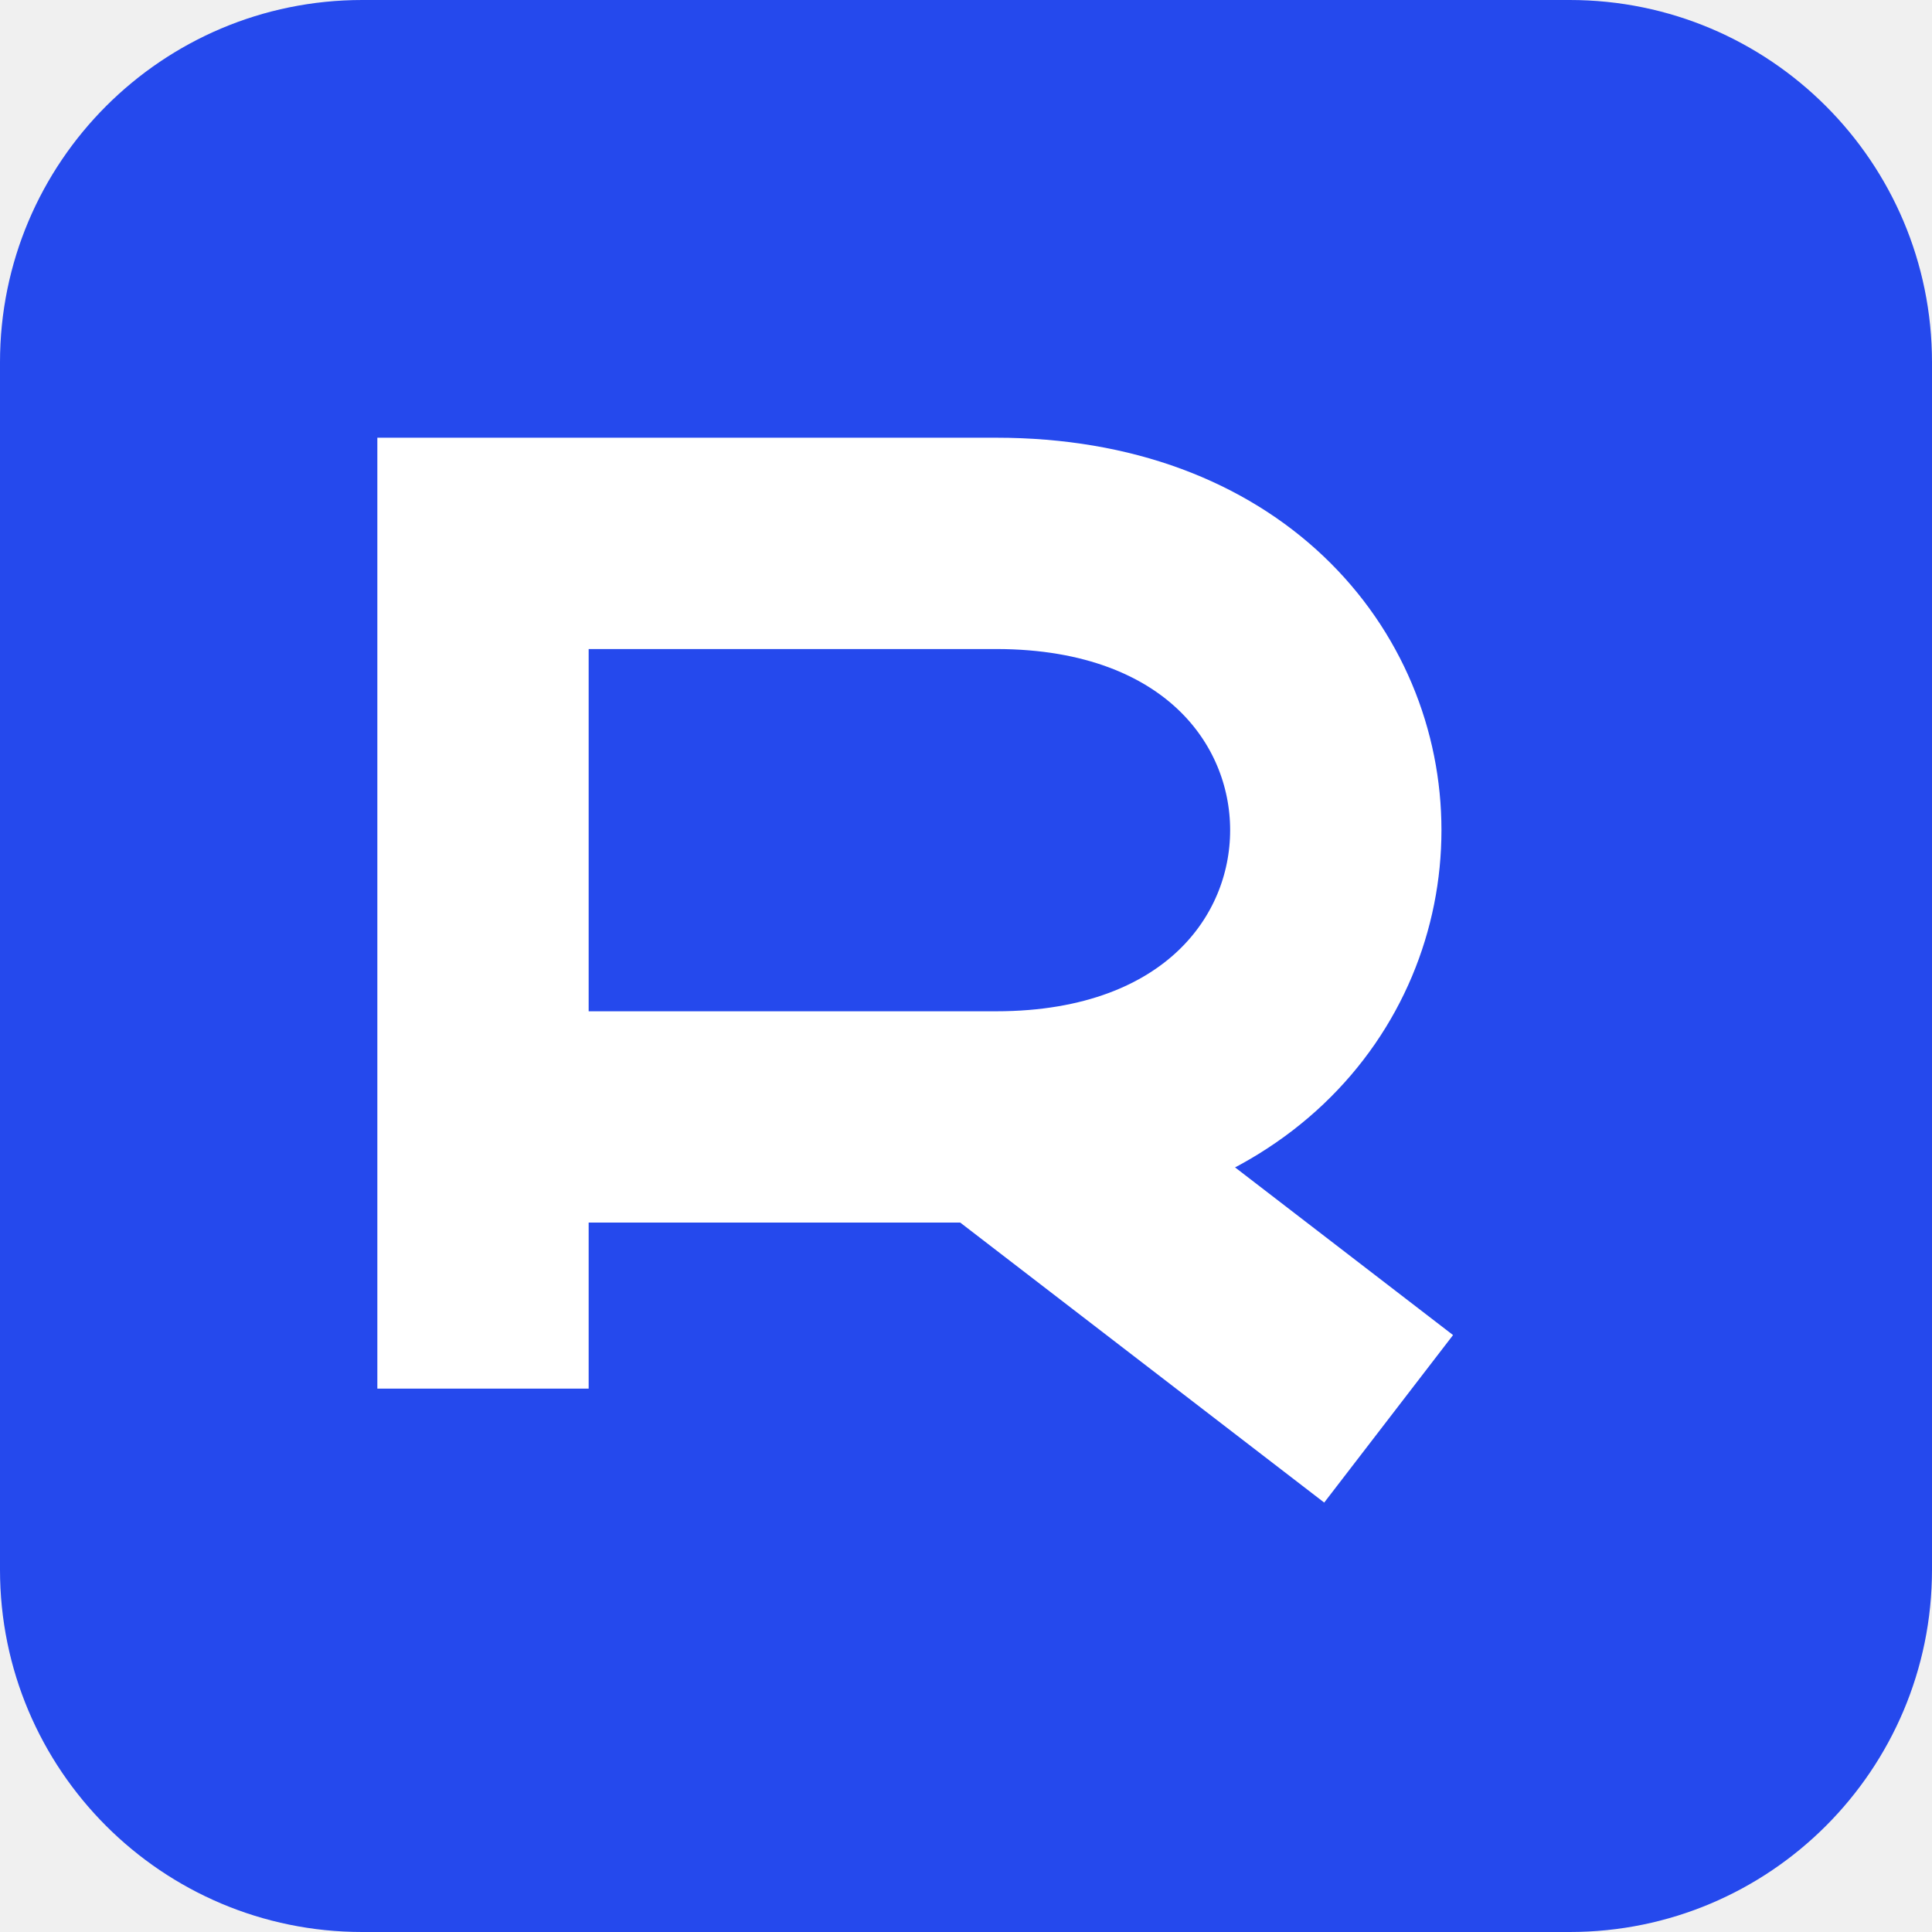
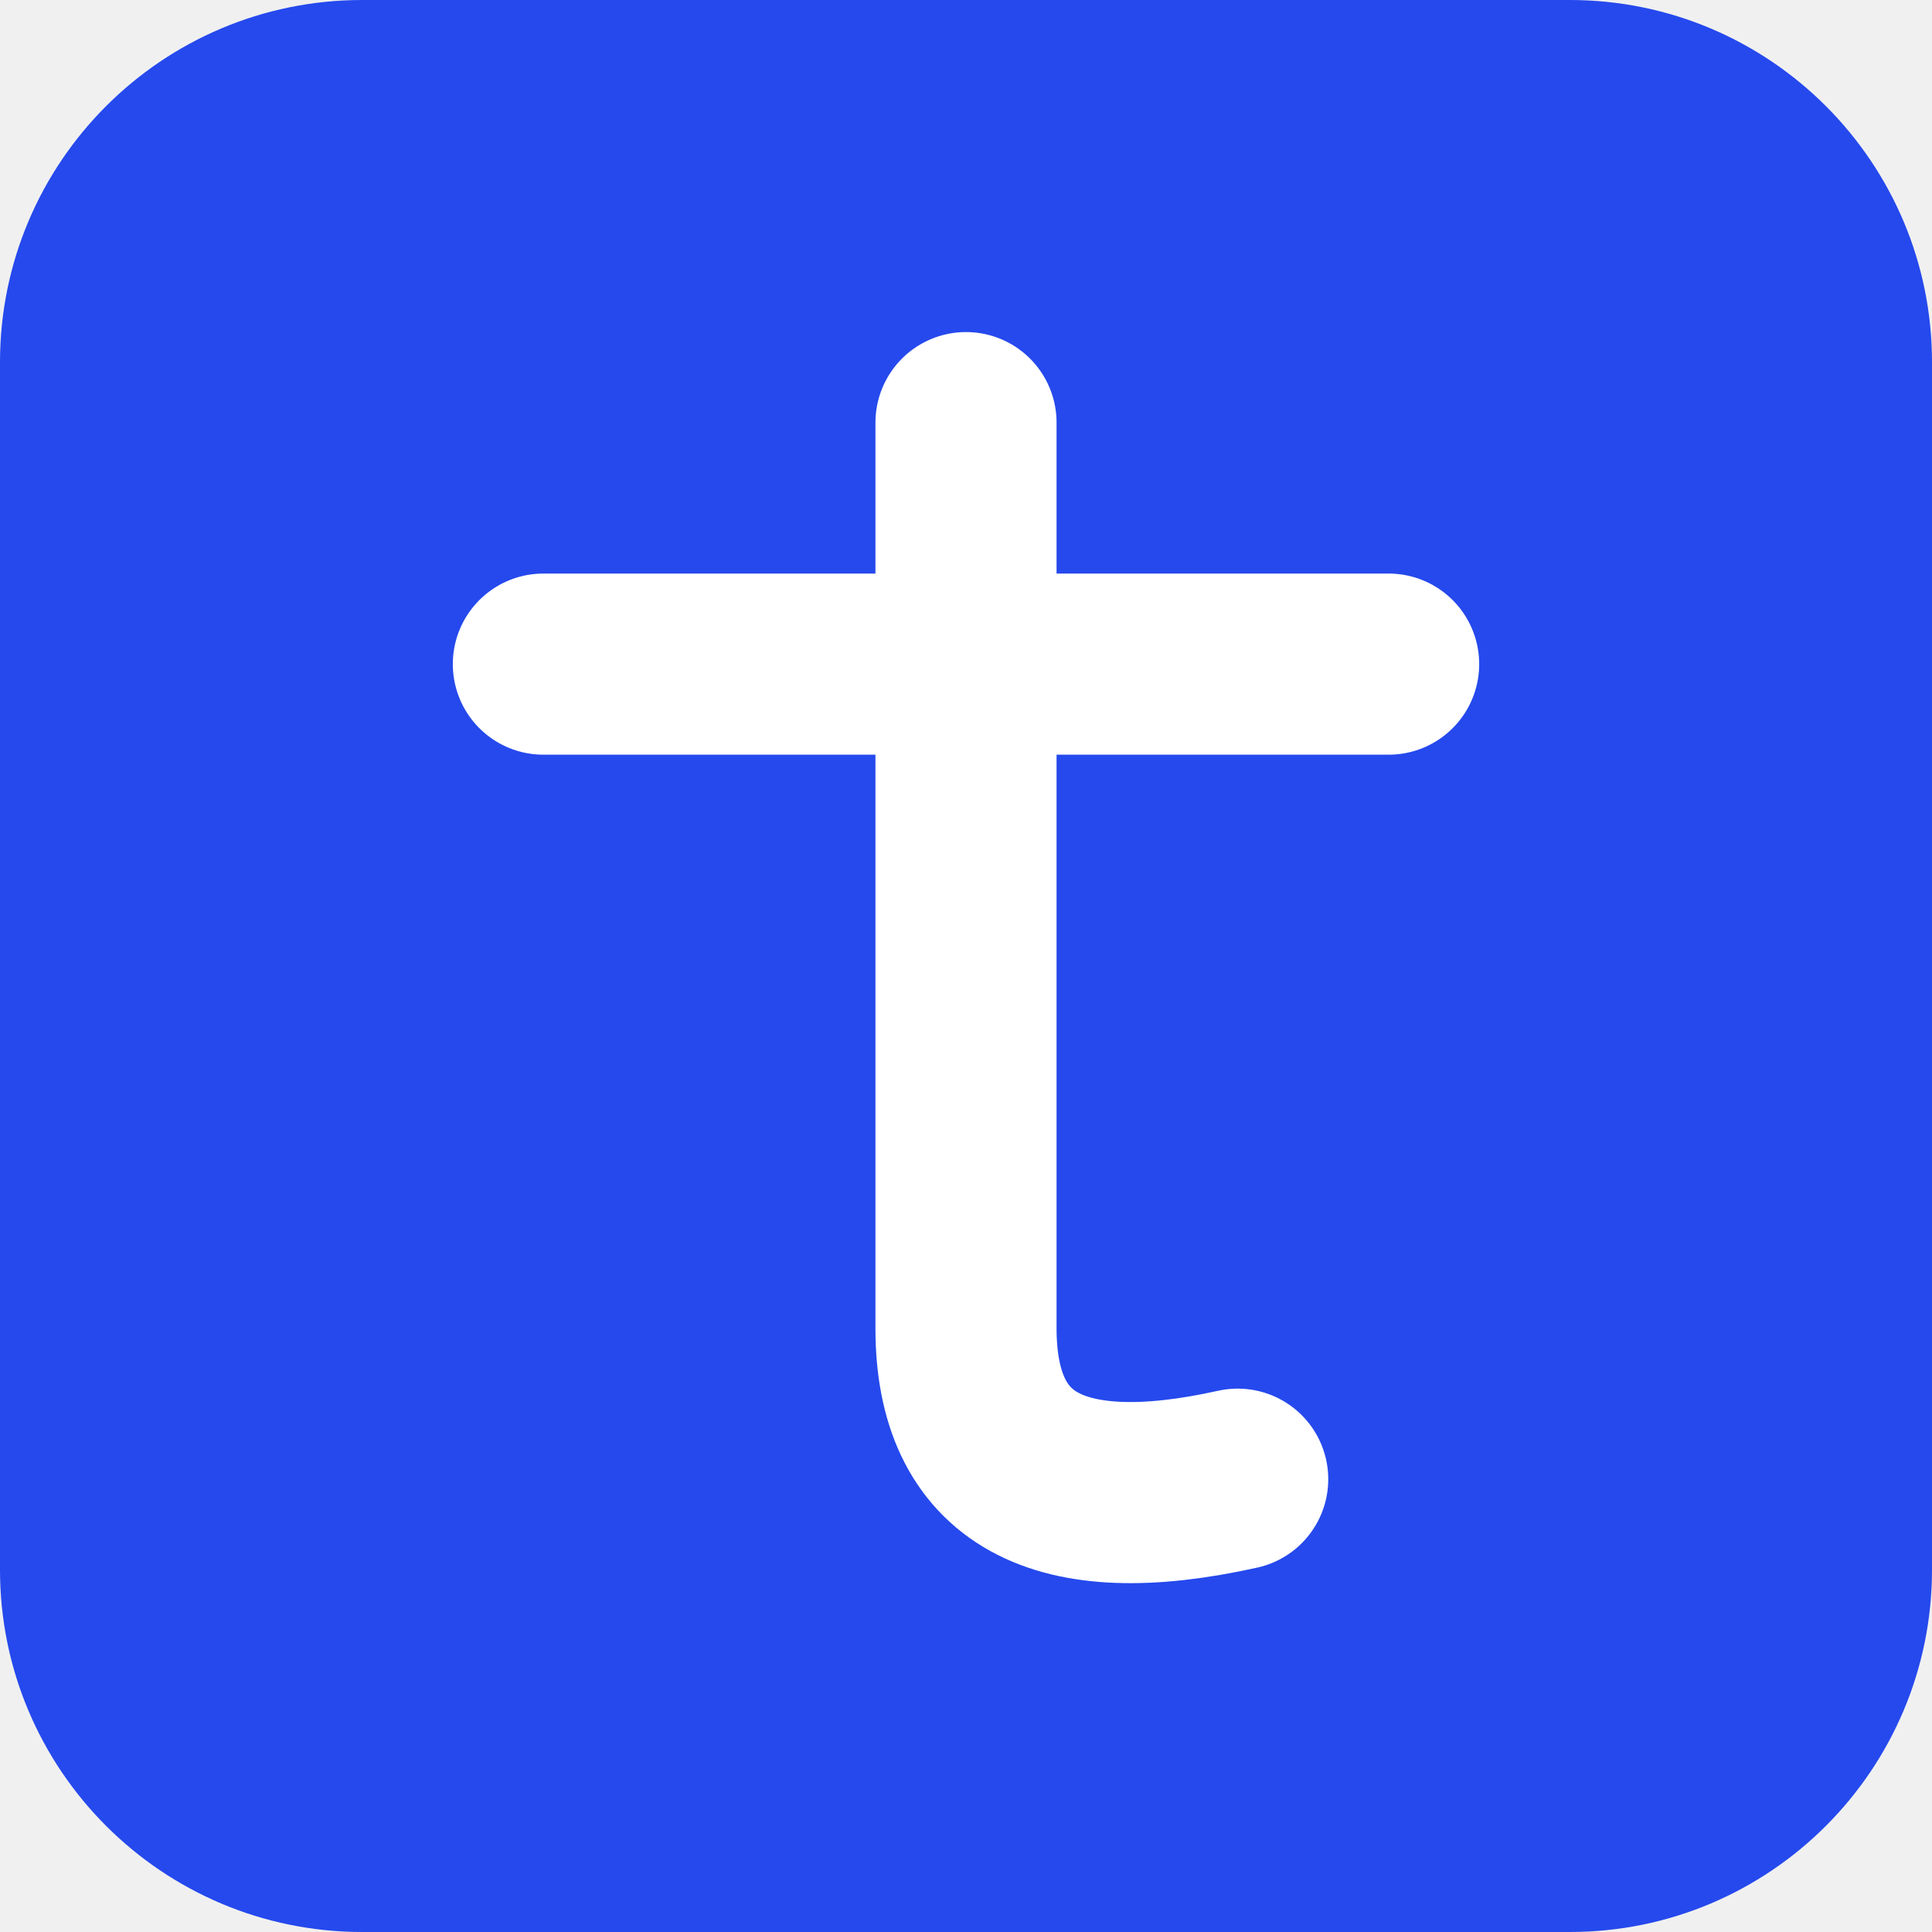
<svg xmlns="http://www.w3.org/2000/svg" viewBox="0 0 64 64">
  <rect width="64" height="64" rx="12" fill="#2549ed" />
-   <path d="M16 46V18h17c15 0 15 19 0 19H18m15 0 13 10" fill="none" stroke="white" stroke-width="7" />
+   <path d="M18 22h28M32 14v30q0 7 9 5" fill="none" stroke="white" stroke-width="6" stroke-linecap="round" />
</svg>
